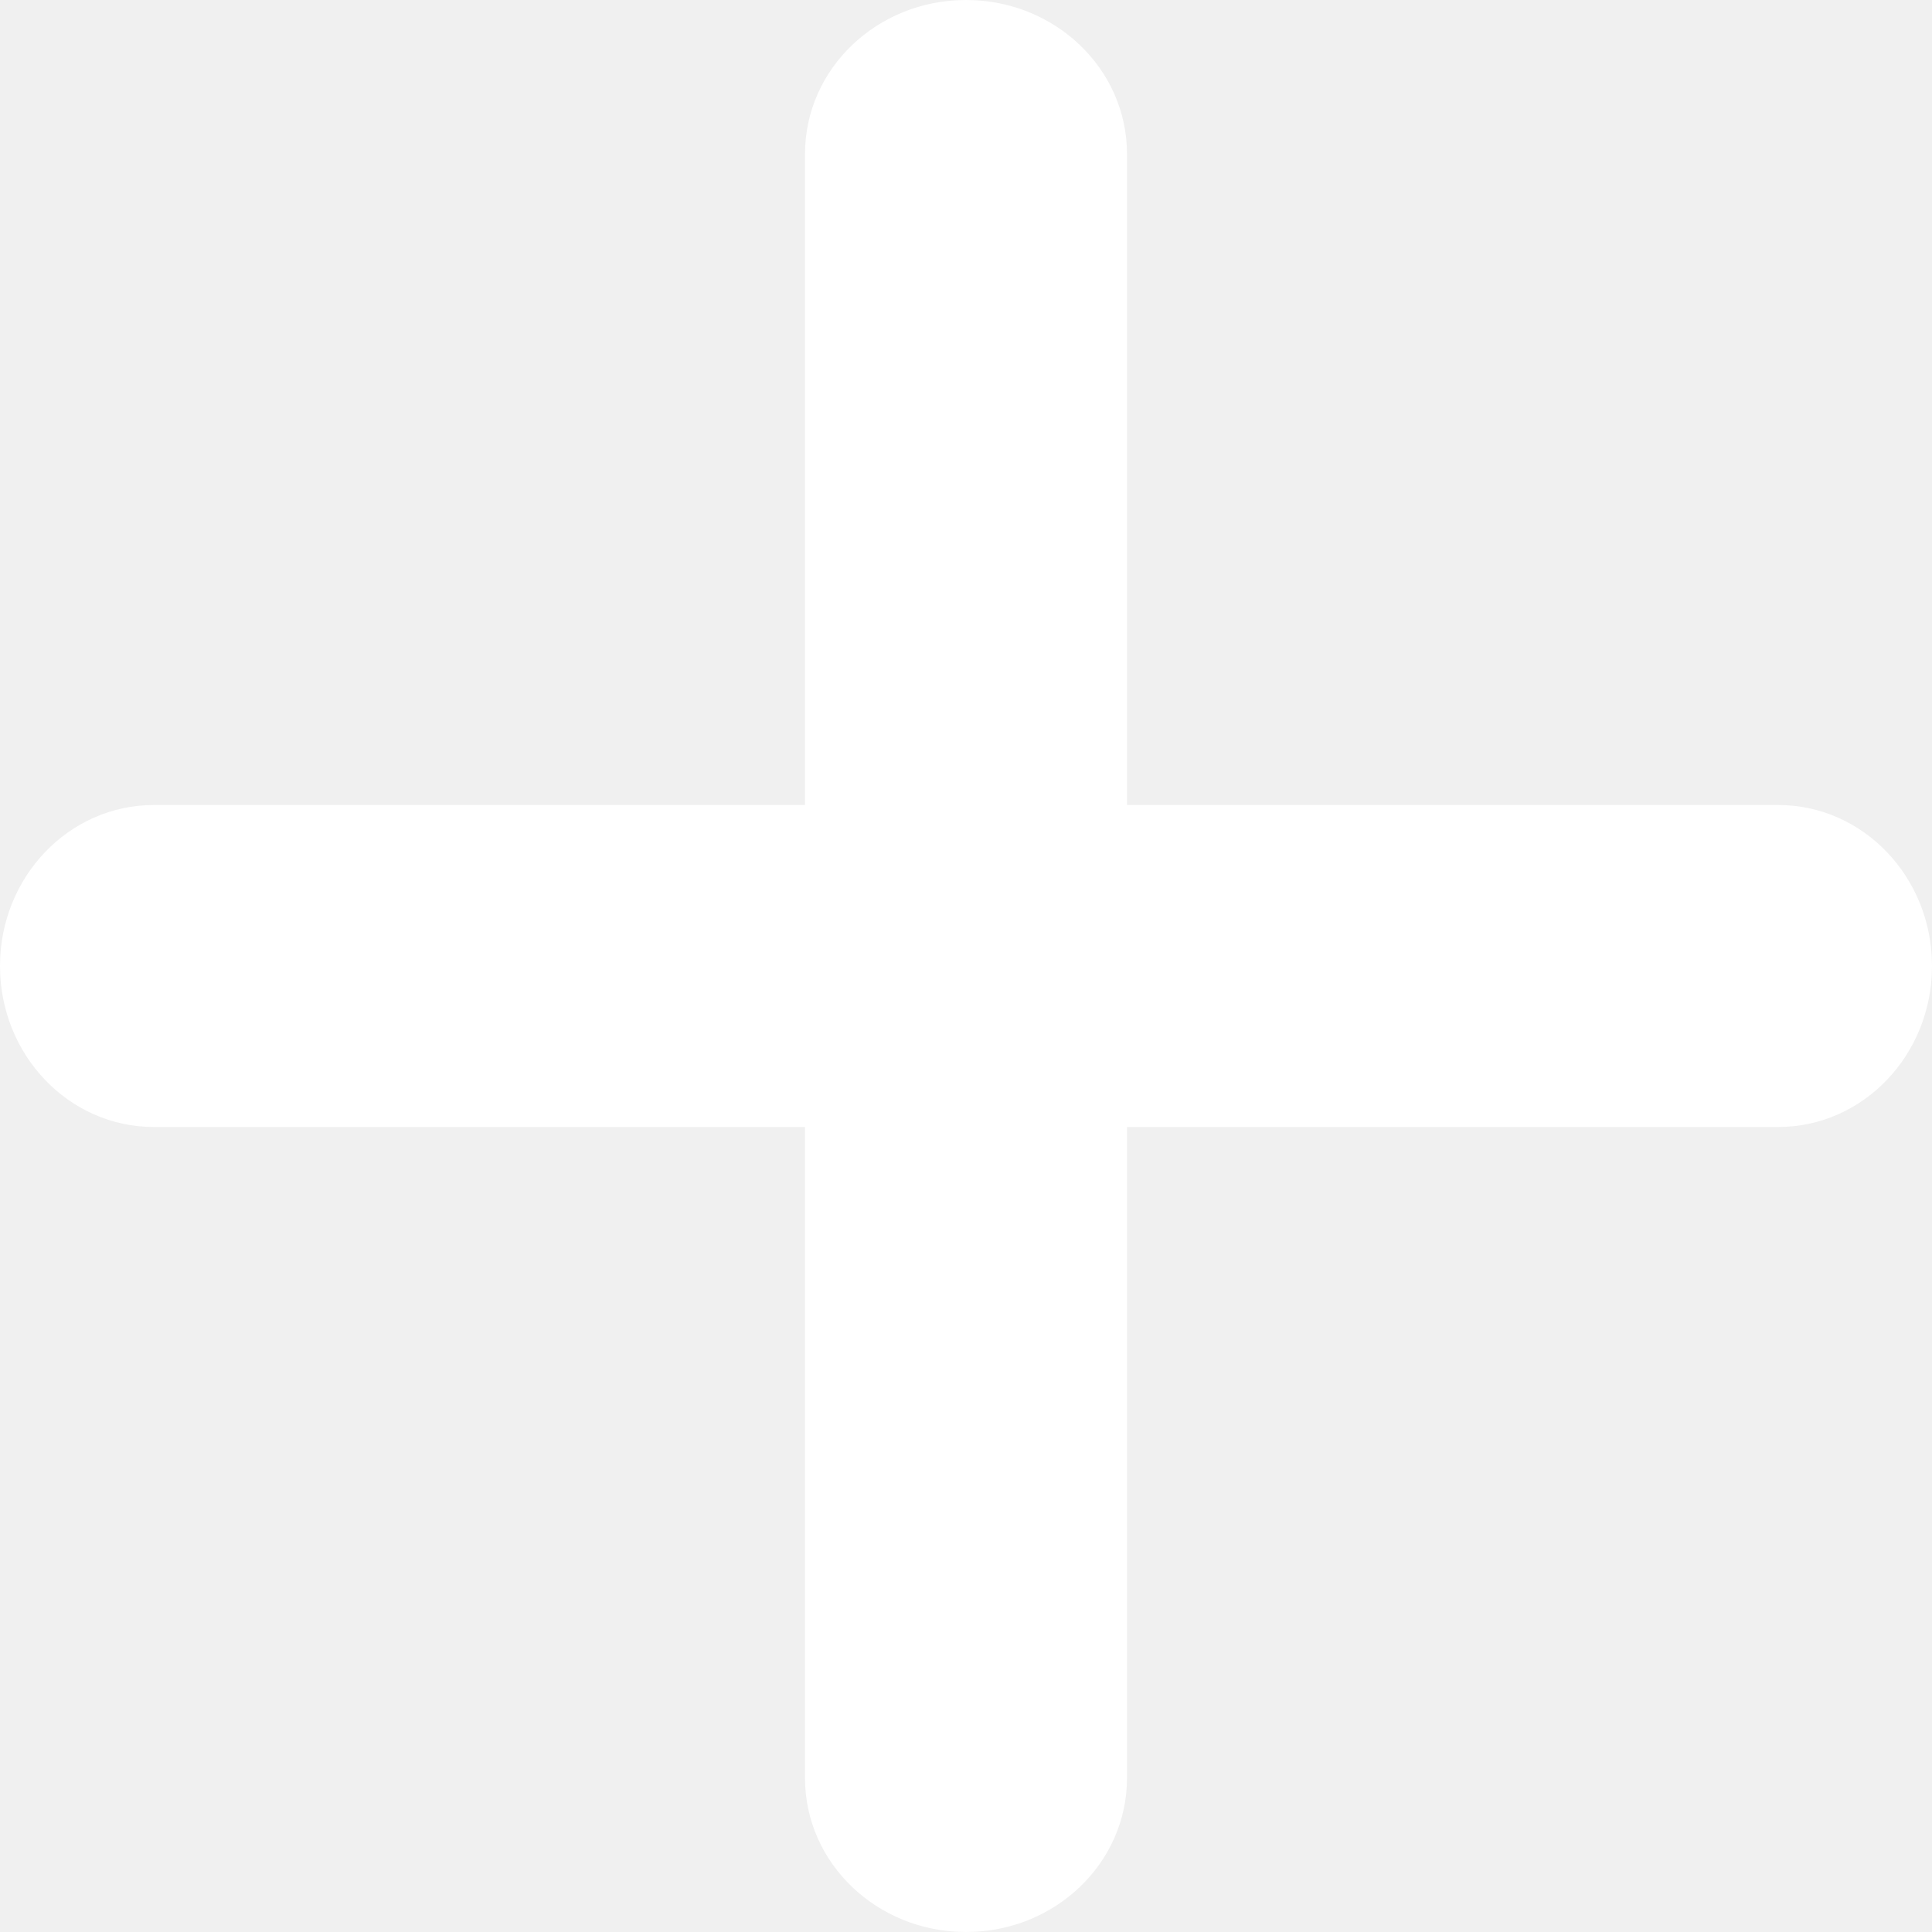
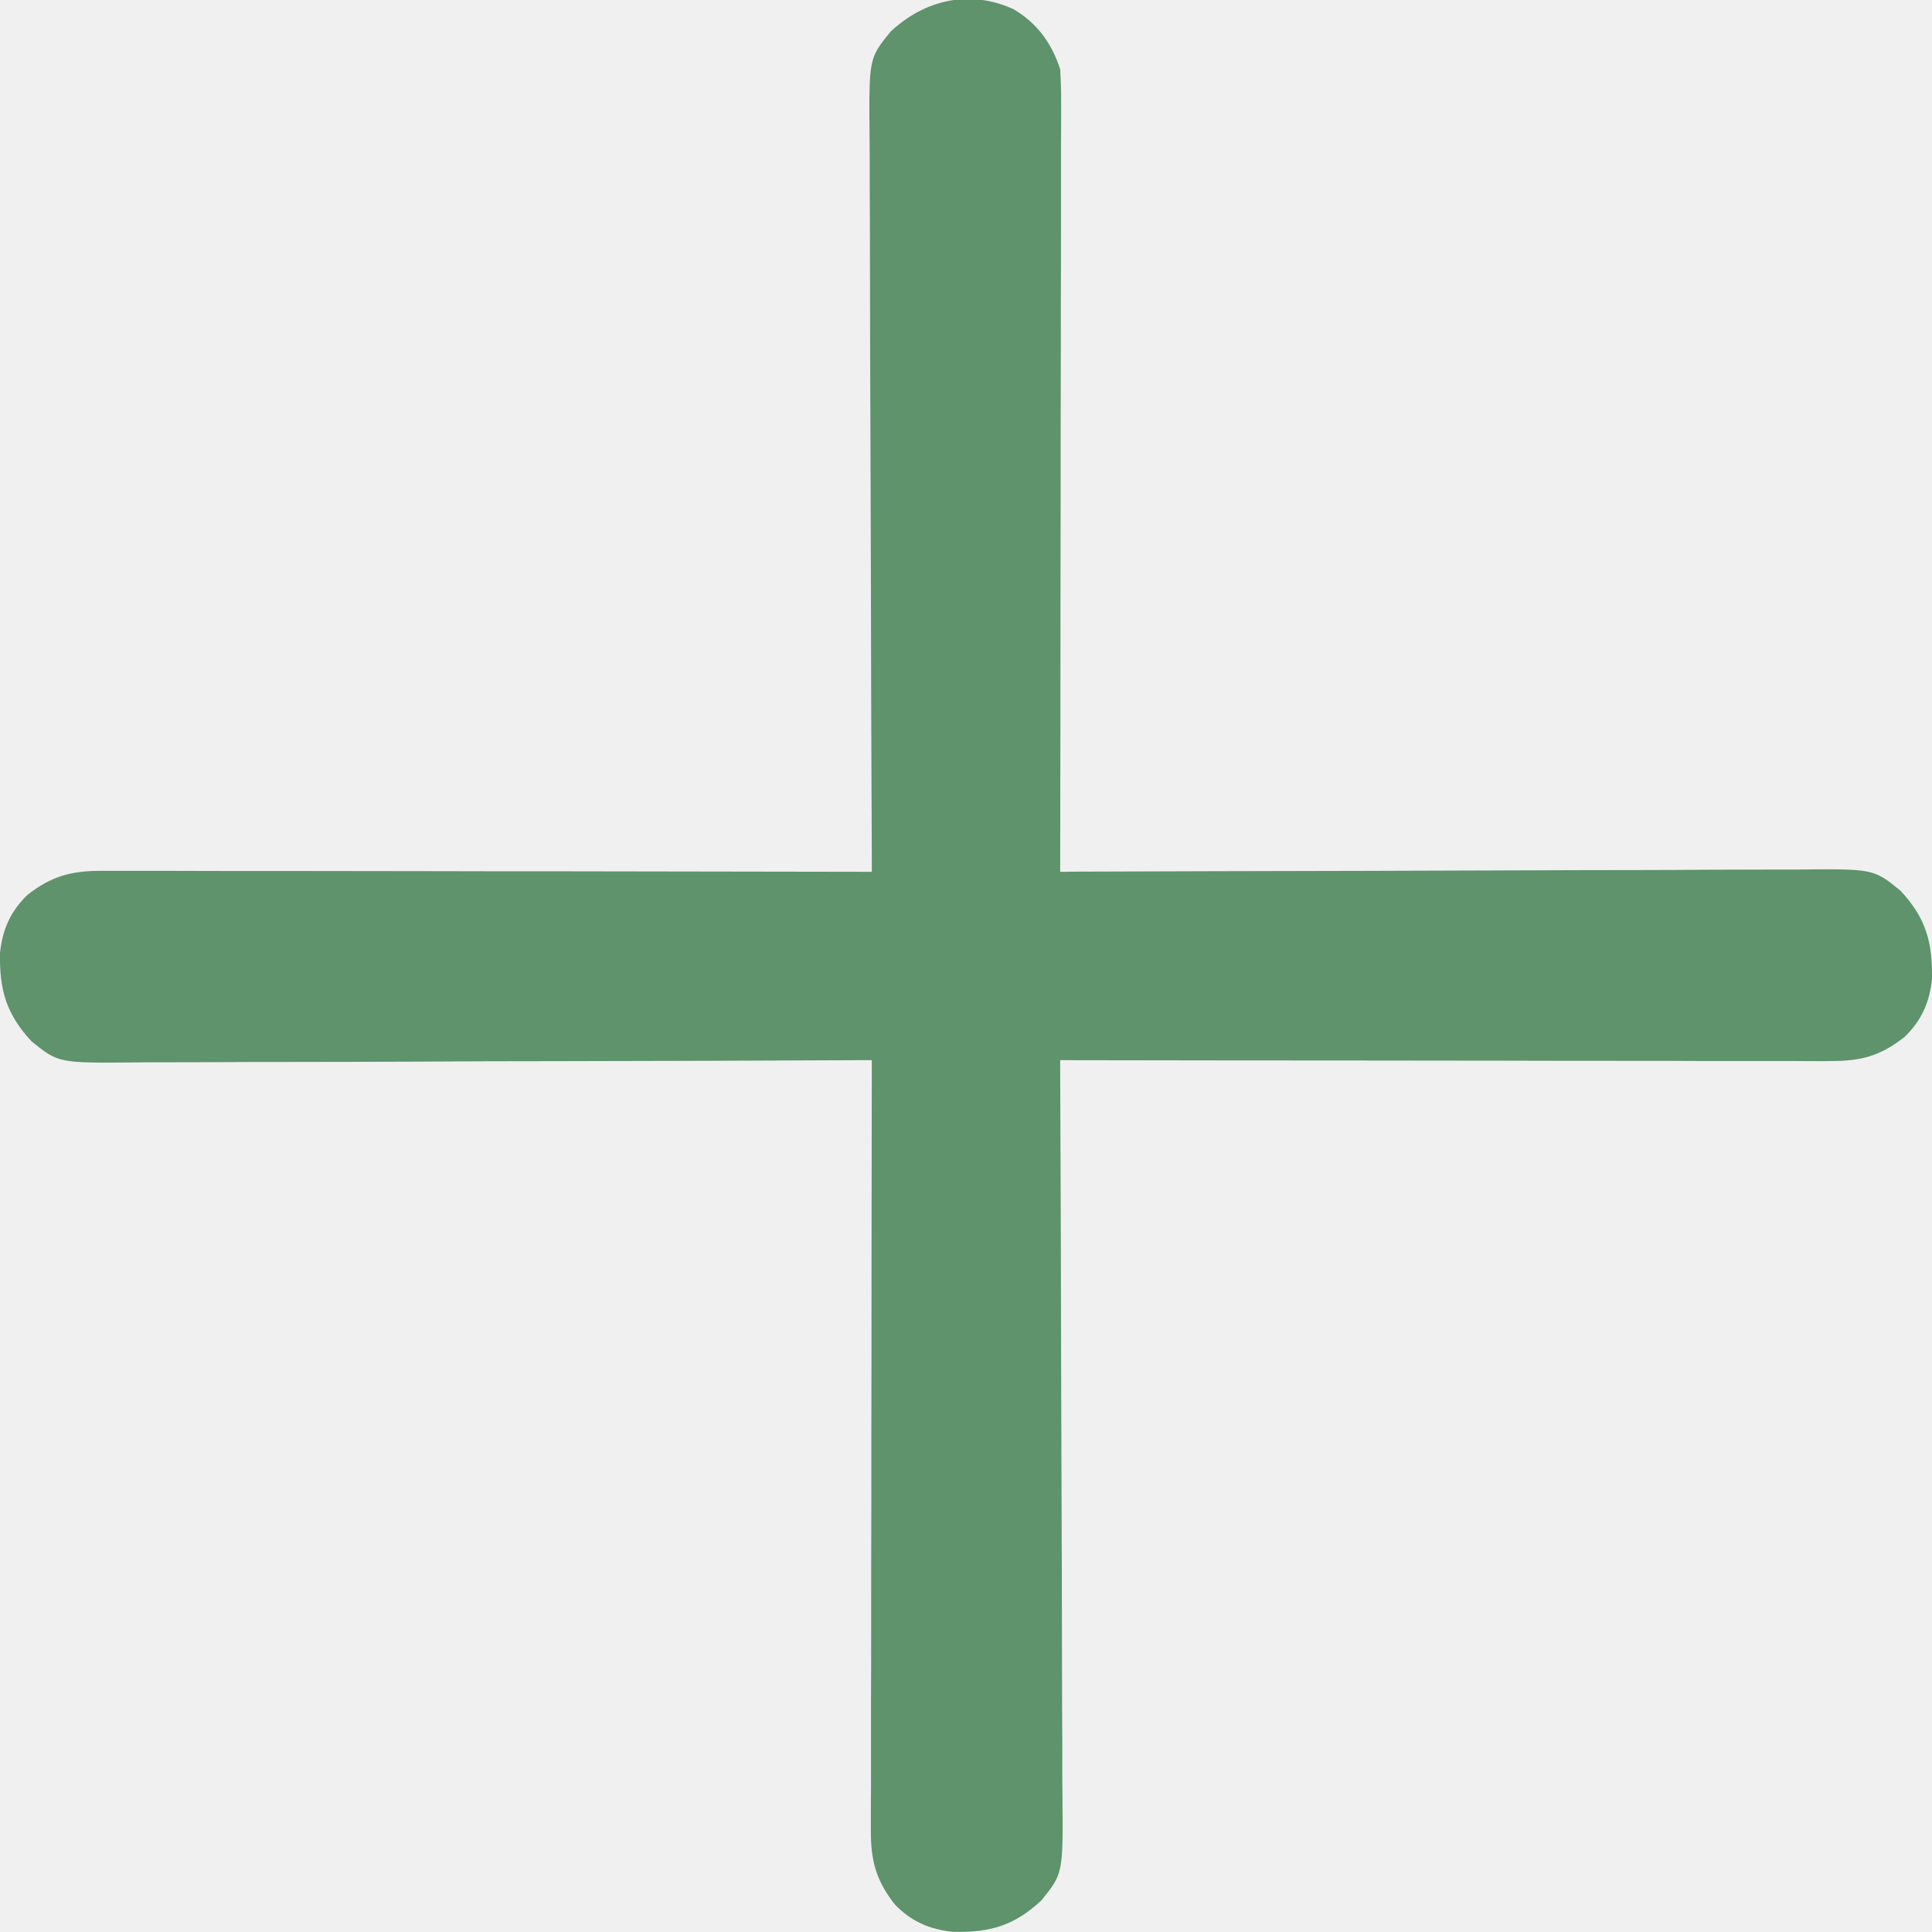
- <svg xmlns="http://www.w3.org/2000/svg" width="21" height="21" viewBox="0 0 21 21" fill="none">
-   <path d="M19.327 8.75H12.25V1.673C12.25 0.749 11.468 0 10.5 0C9.532 0 8.75 0.749 8.75 1.673V8.75H1.673C0.749 8.75 0 9.532 0 10.5C0 11.468 0.749 12.25 1.673 12.25H8.75V19.327C8.75 20.251 9.532 21 10.5 21C11.468 21 12.25 20.251 12.25 19.327V12.25H19.327C20.251 12.25 21 11.468 21 10.5C21 9.532 20.251 8.75 19.327 8.75Z" fill="white" />
+ <svg xmlns="http://www.w3.org/2000/svg" width="12" height="12" viewBox="0 0 12 12" fill="none">
+   <g clip-path="url(#clip0_451_564)">
+     <path d="M6.293 0.056C6.44 0.141 6.533 0.269 6.585 0.43C6.589 0.498 6.591 0.565 6.591 0.633C6.591 0.664 6.591 0.664 6.591 0.695C6.591 0.764 6.591 0.832 6.59 0.901C6.59 0.95 6.59 0.999 6.59 1.048C6.59 1.182 6.59 1.315 6.59 1.448C6.59 1.588 6.59 1.727 6.589 1.867C6.589 2.131 6.589 2.395 6.588 2.659C6.588 2.959 6.588 3.26 6.587 3.56C6.587 4.178 6.586 4.796 6.585 5.415C6.623 5.415 6.623 5.415 6.662 5.414C7.282 5.412 7.903 5.41 8.523 5.409C8.823 5.408 9.123 5.407 9.422 5.406C9.684 5.405 9.945 5.404 10.207 5.404C10.345 5.404 10.483 5.403 10.622 5.402C10.752 5.402 10.883 5.401 11.013 5.401C11.061 5.401 11.108 5.401 11.156 5.401C11.637 5.396 11.637 5.396 11.804 5.532C11.961 5.7 12.004 5.85 12 6.08C11.985 6.226 11.935 6.339 11.829 6.441C11.68 6.559 11.555 6.592 11.367 6.59C11.336 6.591 11.336 6.591 11.305 6.591C11.236 6.591 11.168 6.59 11.099 6.59C11.05 6.59 11.001 6.59 10.952 6.59C10.818 6.59 10.685 6.59 10.551 6.59C10.412 6.589 10.273 6.589 10.133 6.589C9.869 6.589 9.605 6.589 9.341 6.588C9.041 6.588 8.74 6.587 8.44 6.587C7.822 6.587 7.203 6.586 6.585 6.585C6.585 6.61 6.585 6.636 6.585 6.662C6.588 7.282 6.59 7.902 6.591 8.522C6.592 8.822 6.593 9.122 6.594 9.422C6.595 9.684 6.596 9.945 6.596 10.207C6.596 10.345 6.597 10.483 6.597 10.622C6.598 10.752 6.599 10.882 6.598 11.013C6.598 11.06 6.599 11.108 6.599 11.156C6.603 11.637 6.603 11.637 6.468 11.804C6.299 11.961 6.15 12.004 5.92 11.999C5.773 11.984 5.661 11.935 5.558 11.829C5.441 11.68 5.408 11.555 5.409 11.366C5.409 11.346 5.409 11.325 5.409 11.304C5.409 11.236 5.409 11.167 5.41 11.099C5.41 11.05 5.41 11 5.41 10.951C5.41 10.818 5.41 10.684 5.41 10.551C5.411 10.412 5.411 10.272 5.411 10.133C5.411 9.869 5.411 9.605 5.412 9.341C5.412 9.04 5.412 8.74 5.413 8.439C5.413 7.821 5.414 7.203 5.415 6.585C5.389 6.585 5.364 6.585 5.338 6.585C4.718 6.588 4.097 6.59 3.477 6.591C3.177 6.591 2.877 6.592 2.578 6.594C2.316 6.595 2.055 6.596 1.793 6.596C1.655 6.596 1.517 6.596 1.378 6.597C1.248 6.598 1.117 6.598 0.987 6.598C0.939 6.598 0.892 6.598 0.844 6.599C0.363 6.603 0.363 6.603 0.196 6.468C0.039 6.299 -0.004 6.149 0 5.92C0.015 5.773 0.065 5.661 0.171 5.558C0.32 5.441 0.445 5.408 0.634 5.409C0.664 5.409 0.664 5.409 0.696 5.409C0.764 5.409 0.833 5.409 0.901 5.409C0.95 5.409 0.999 5.409 1.048 5.409C1.182 5.409 1.315 5.41 1.449 5.41C1.588 5.41 1.727 5.41 1.867 5.41C2.131 5.41 2.395 5.411 2.659 5.411C2.959 5.412 3.26 5.412 3.56 5.412C4.179 5.413 4.797 5.414 5.415 5.415C5.415 5.376 5.415 5.376 5.415 5.338C5.412 4.717 5.41 4.097 5.409 3.477C5.408 3.177 5.407 2.877 5.406 2.577C5.405 2.316 5.404 2.054 5.404 1.793C5.404 1.655 5.403 1.516 5.403 1.378C5.402 1.248 5.402 1.117 5.402 0.987C5.402 0.939 5.401 0.891 5.401 0.844C5.397 0.362 5.397 0.362 5.532 0.196C5.743 -0.001 6.021 -0.067 6.293 0.056Z" fill="#5E936C" />
+   </g>
+   <defs>
+     <clipPath id="clip0_451_564">
+       <rect width="12" height="12" fill="white" />
+     </clipPath>
+   </defs>
</svg>
